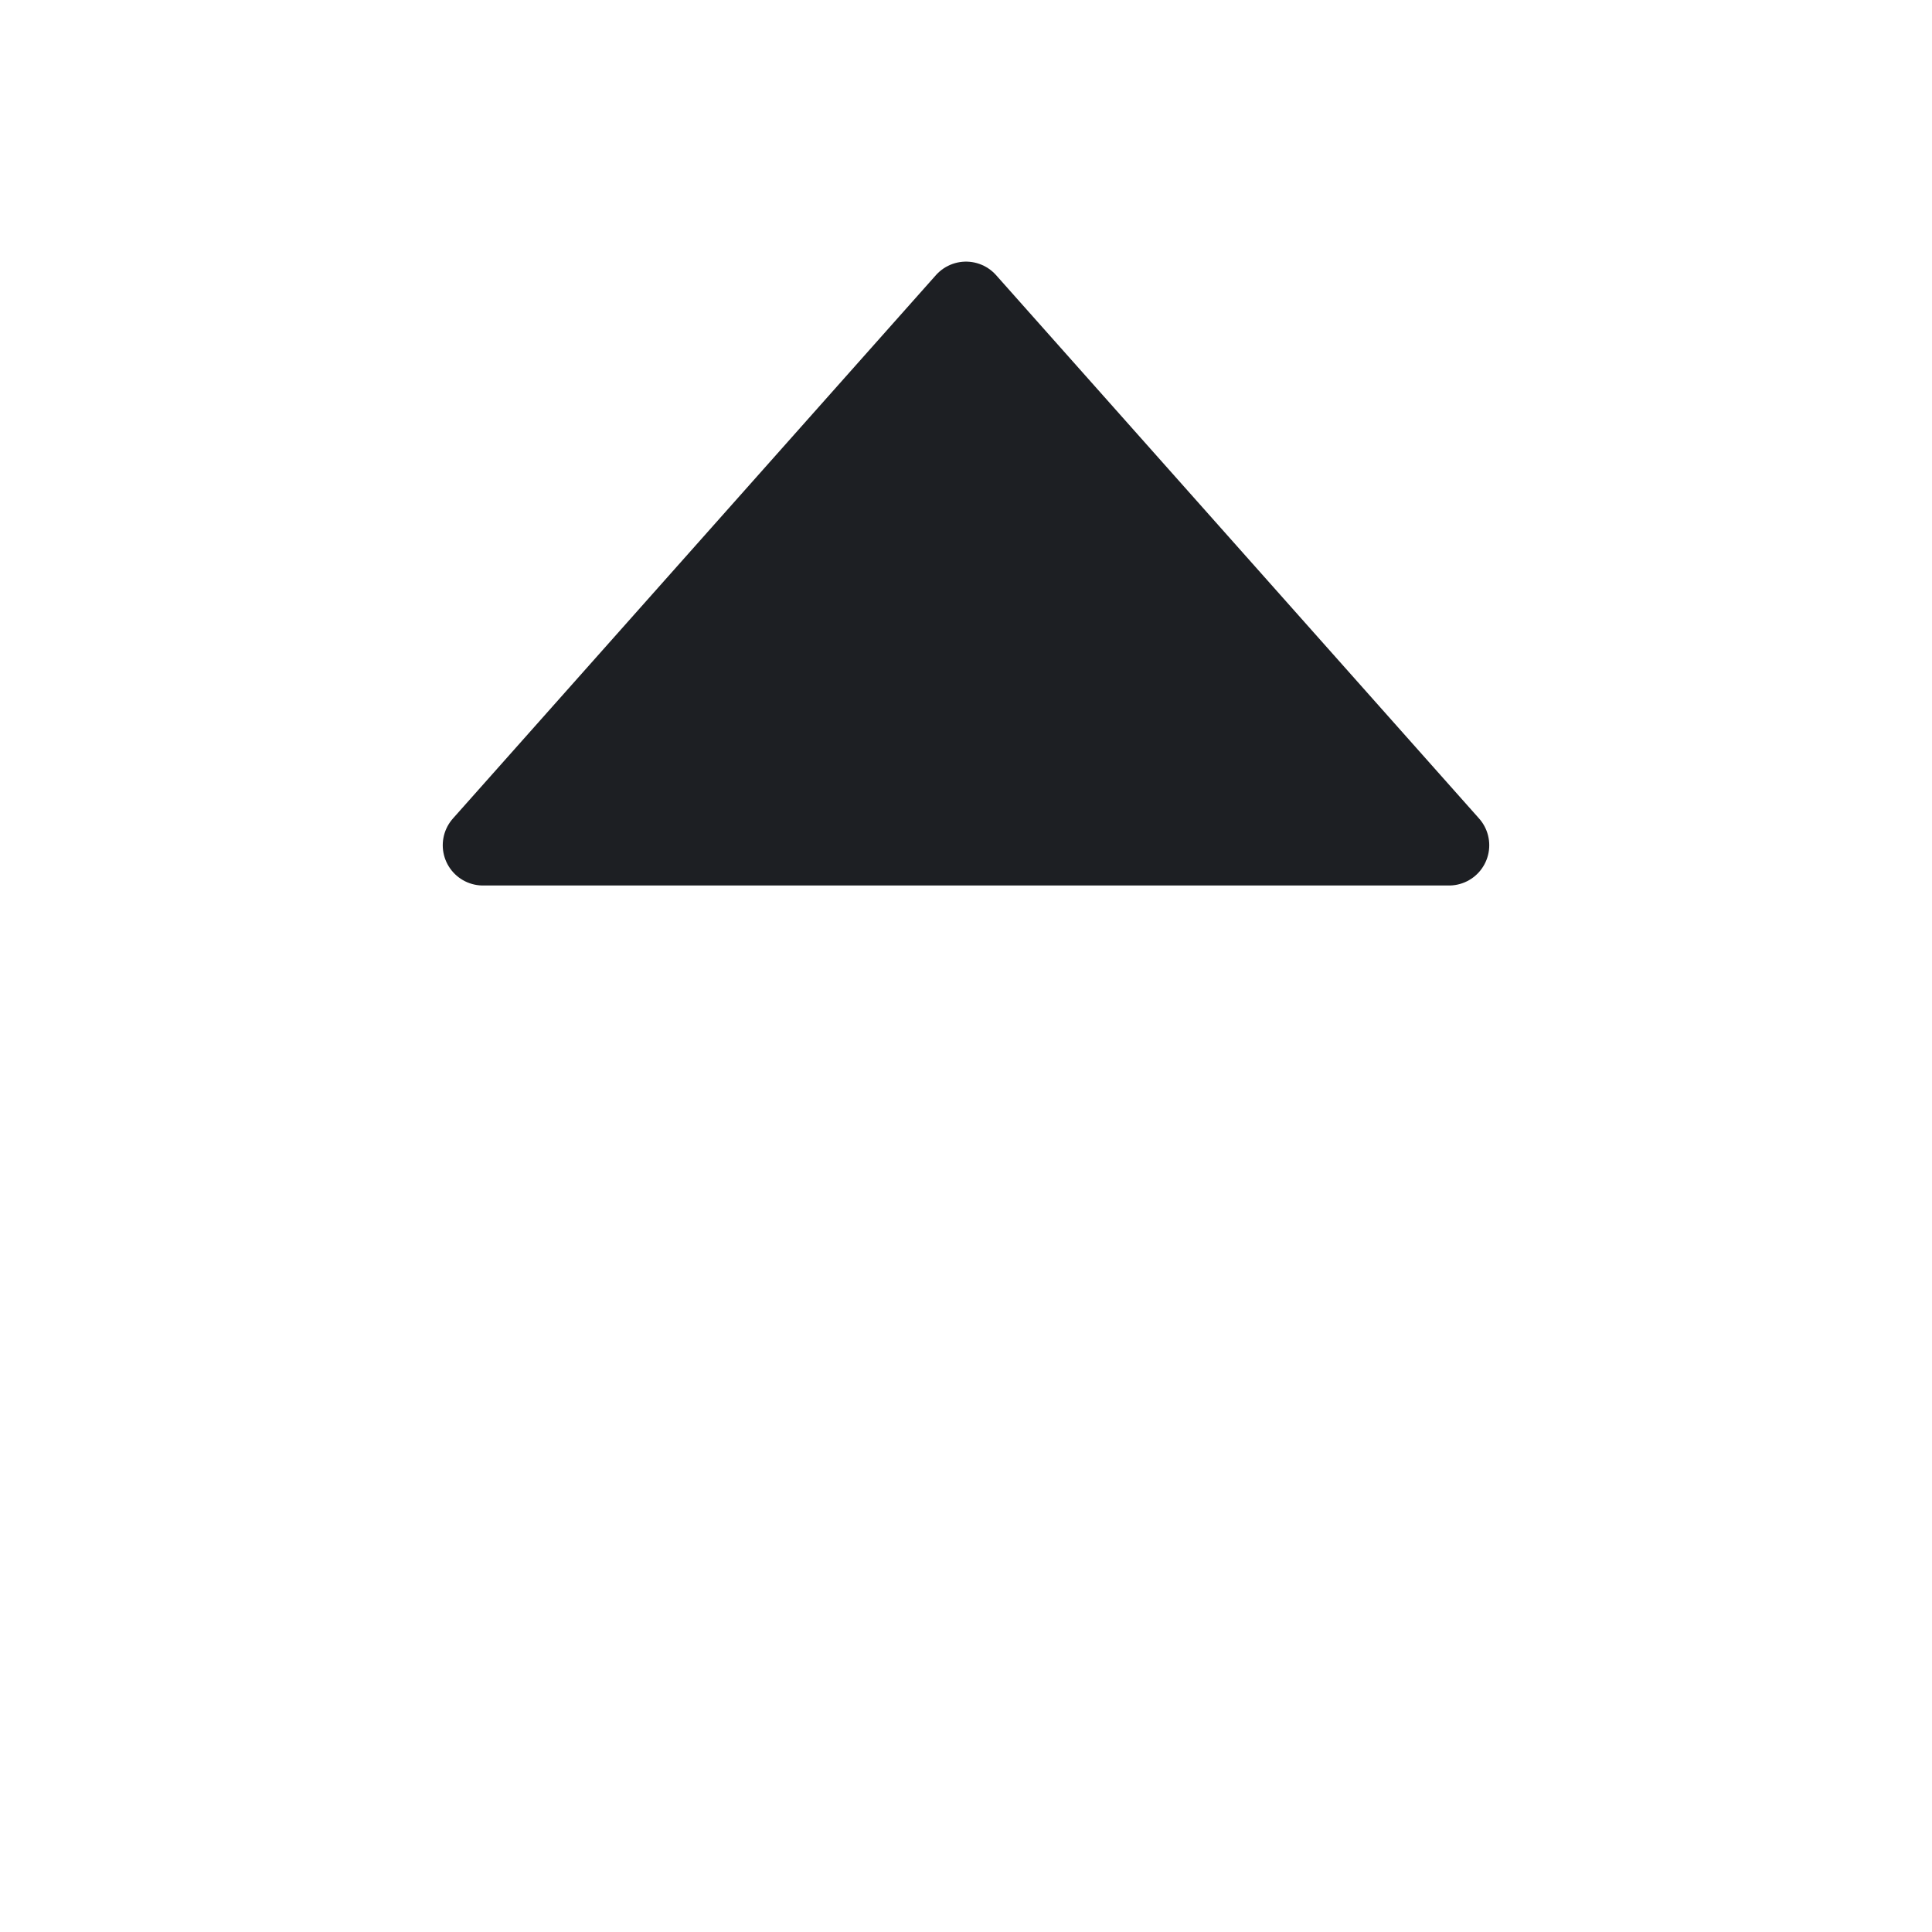
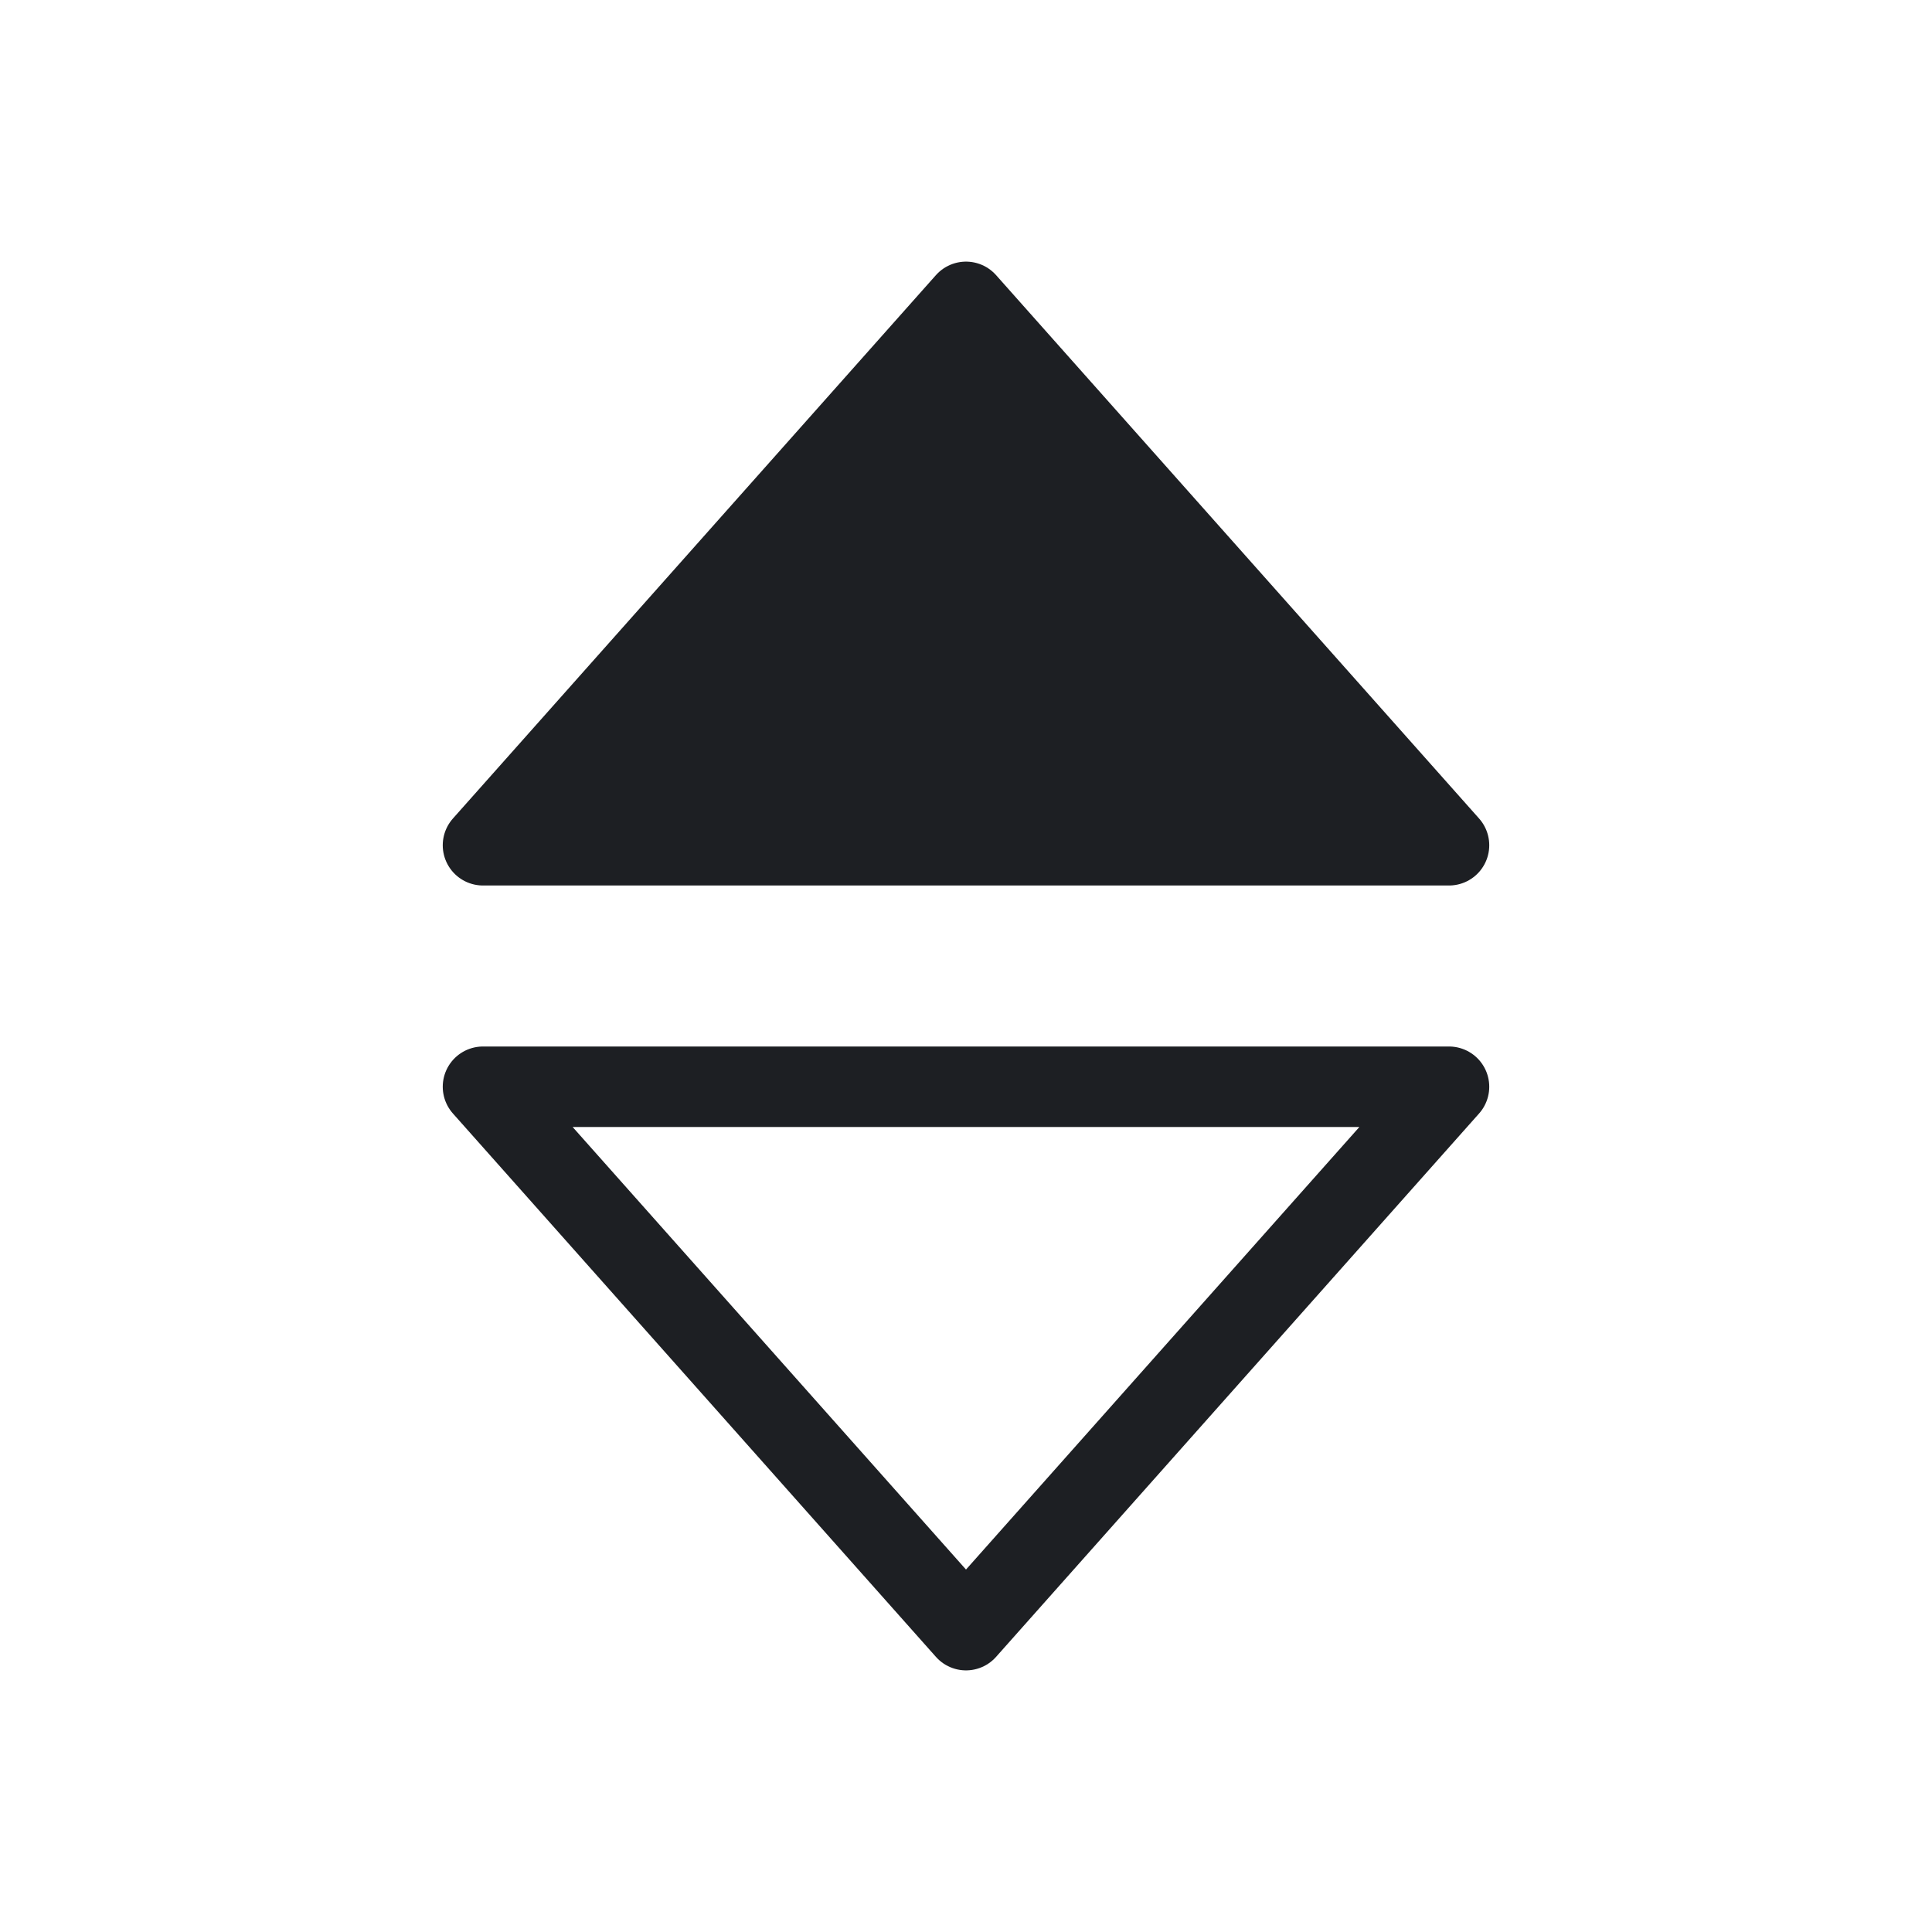
<svg xmlns="http://www.w3.org/2000/svg" width="24" height="24" viewBox="0 0 24 24" fill="none">
-   <path d="M6 10.5L18 10.5L12 3.75L6 10.5Z" fill="#1D1F23" stroke="#1D1F23" stroke-linejoin="round" />
+   <path d="M6 10.5L12 3.75L18 10.5L6 10.5Z" fill="#1D1F23" stroke="#1D1F23" stroke-linejoin="round" />
+   <path d="M6 13.5L18 13.5L12 20.25L6 13.5Z" stroke="#1D1F23" stroke-linejoin="round" />
</svg>
